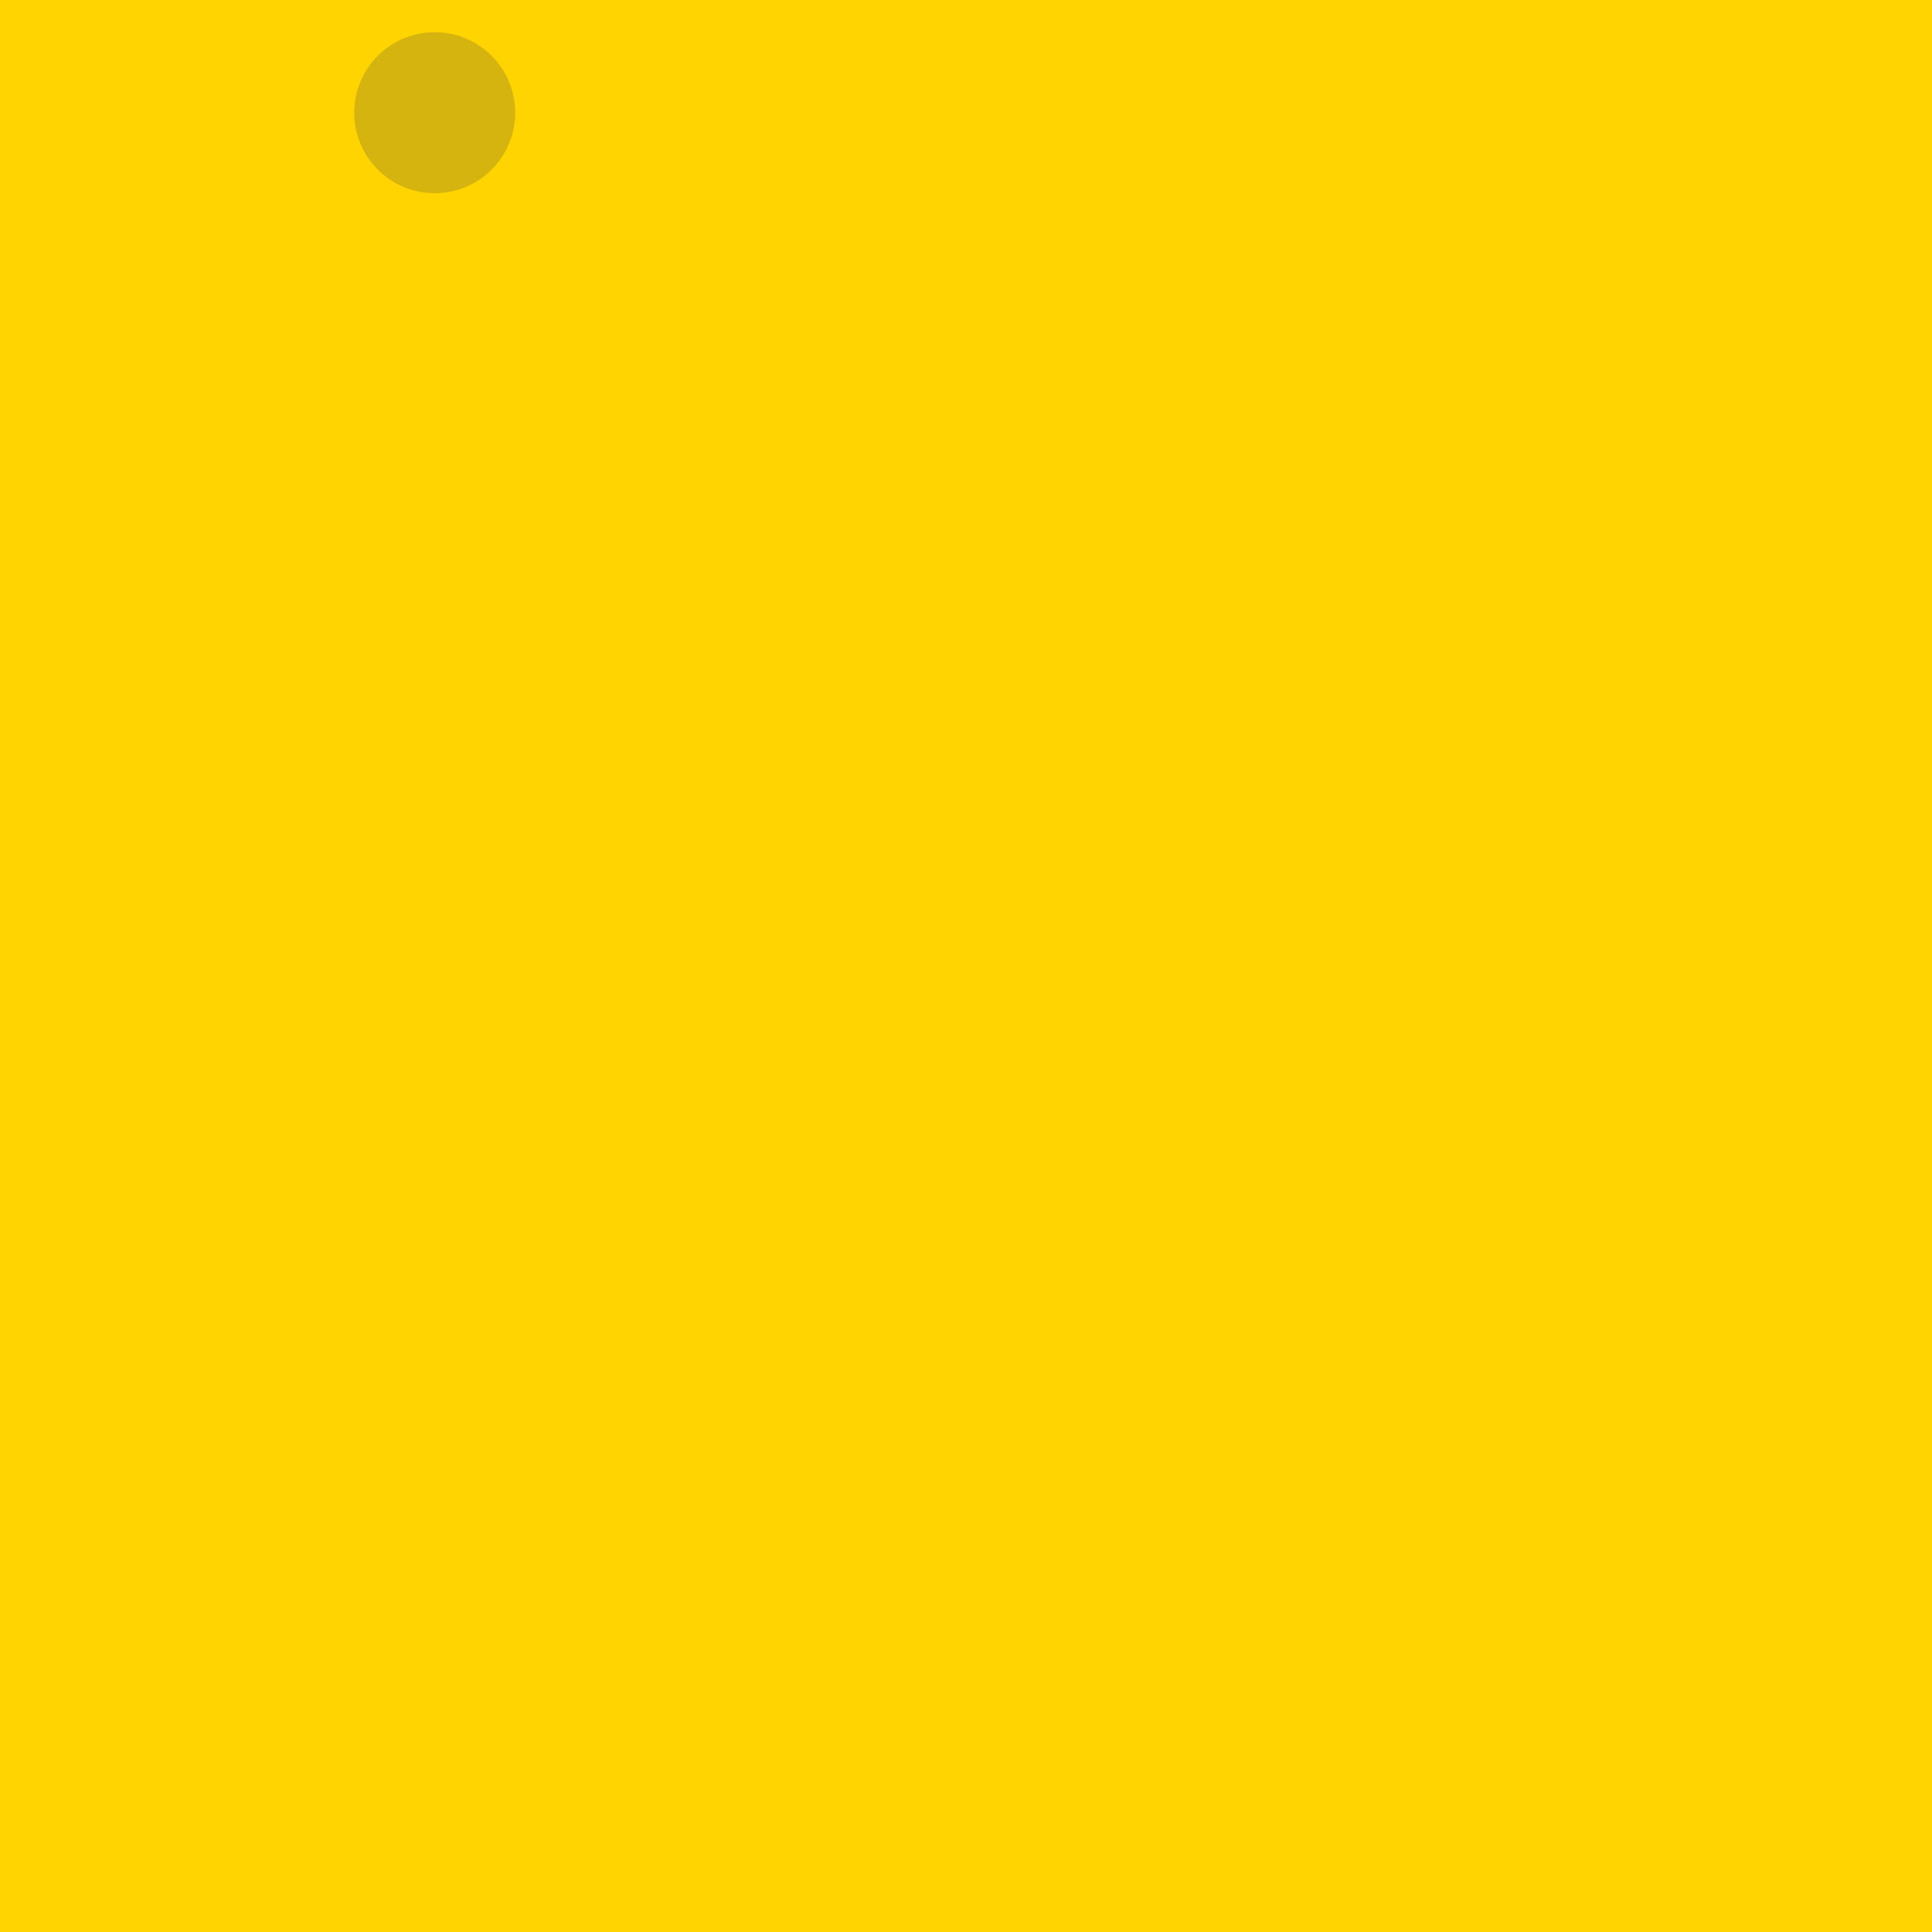
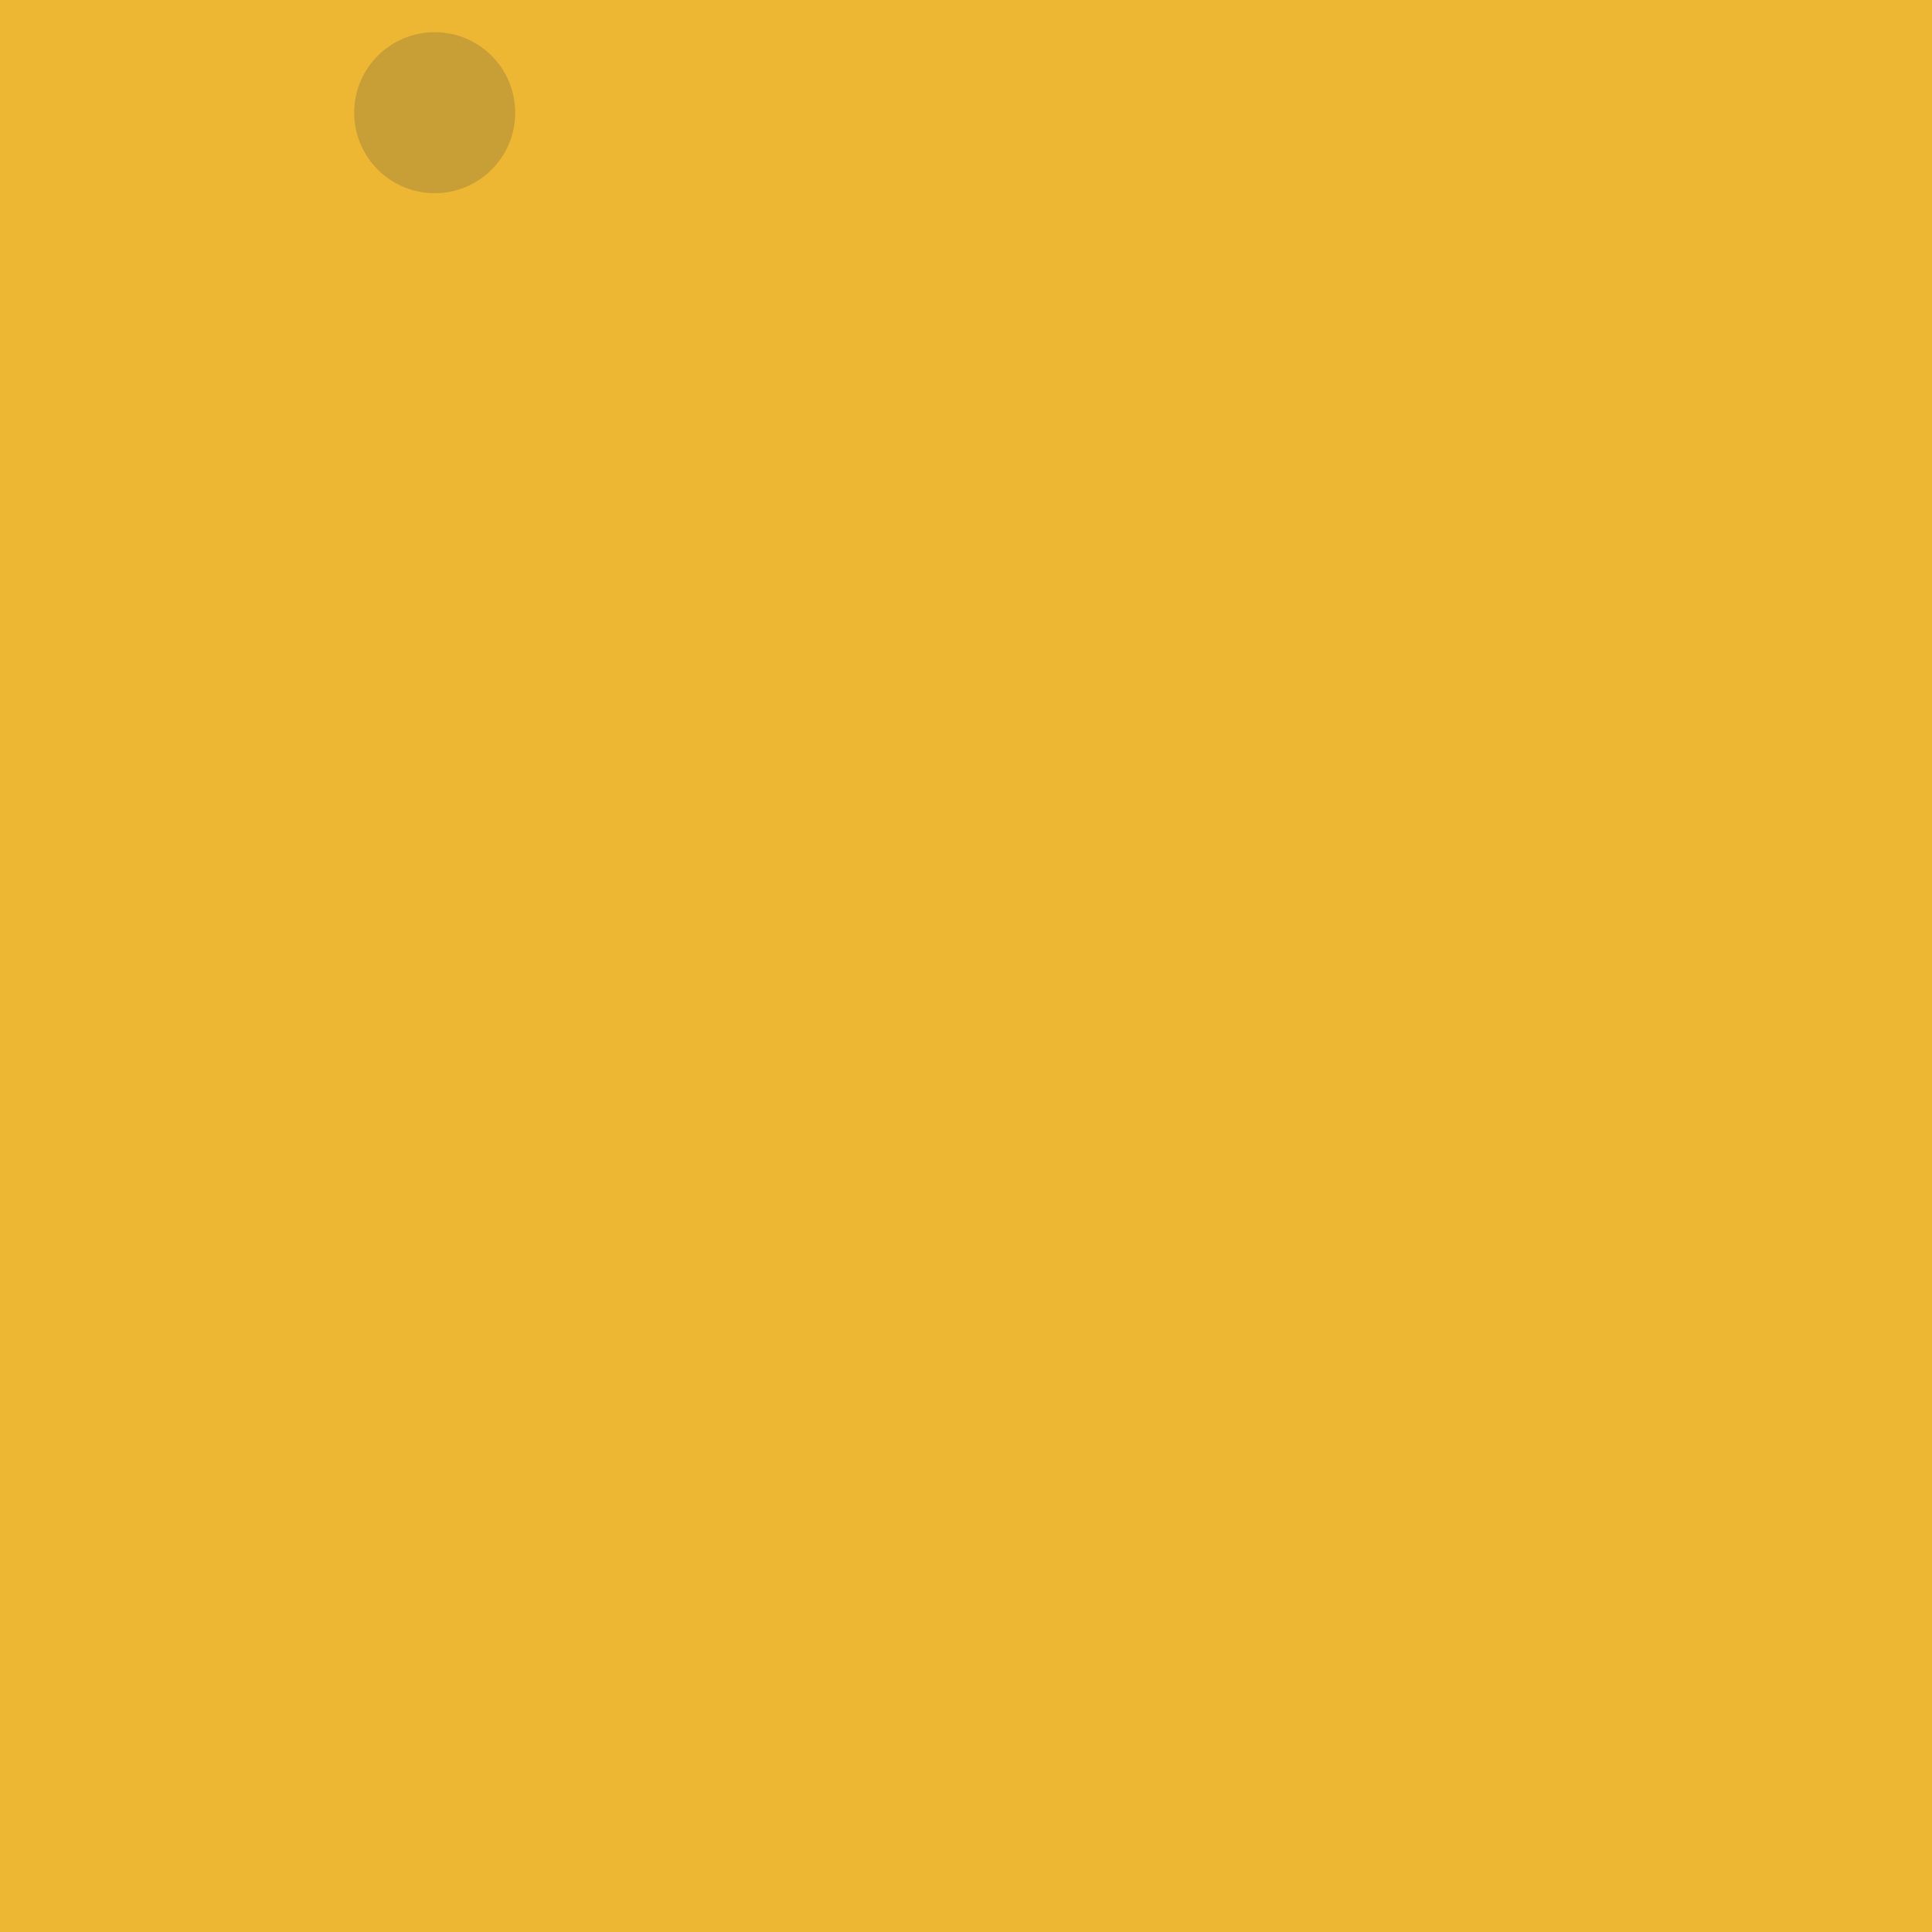
<svg xmlns="http://www.w3.org/2000/svg" width="60" height="60" version="1.1" id="svg1">
  <defs id="defs1" />
-   <rect width="100%" height="100%" fill="#ffd400" id="rect1" />
+   <rect width="100%" height="100%" fill="#edb733" id="rect1" />
  <path fill="#464444" fill-opacity="0.22" d="M 16,3.5 A 2.5,2.5 0 0 1 13.5,6 2.5,2.5 0 0 1 11,3.5 2.5,2.5 0 0 1 13.5,1 2.5,2.5 0 0 1 16,3.5" id="path1" style="stroke-width:0.5" />
</svg>
